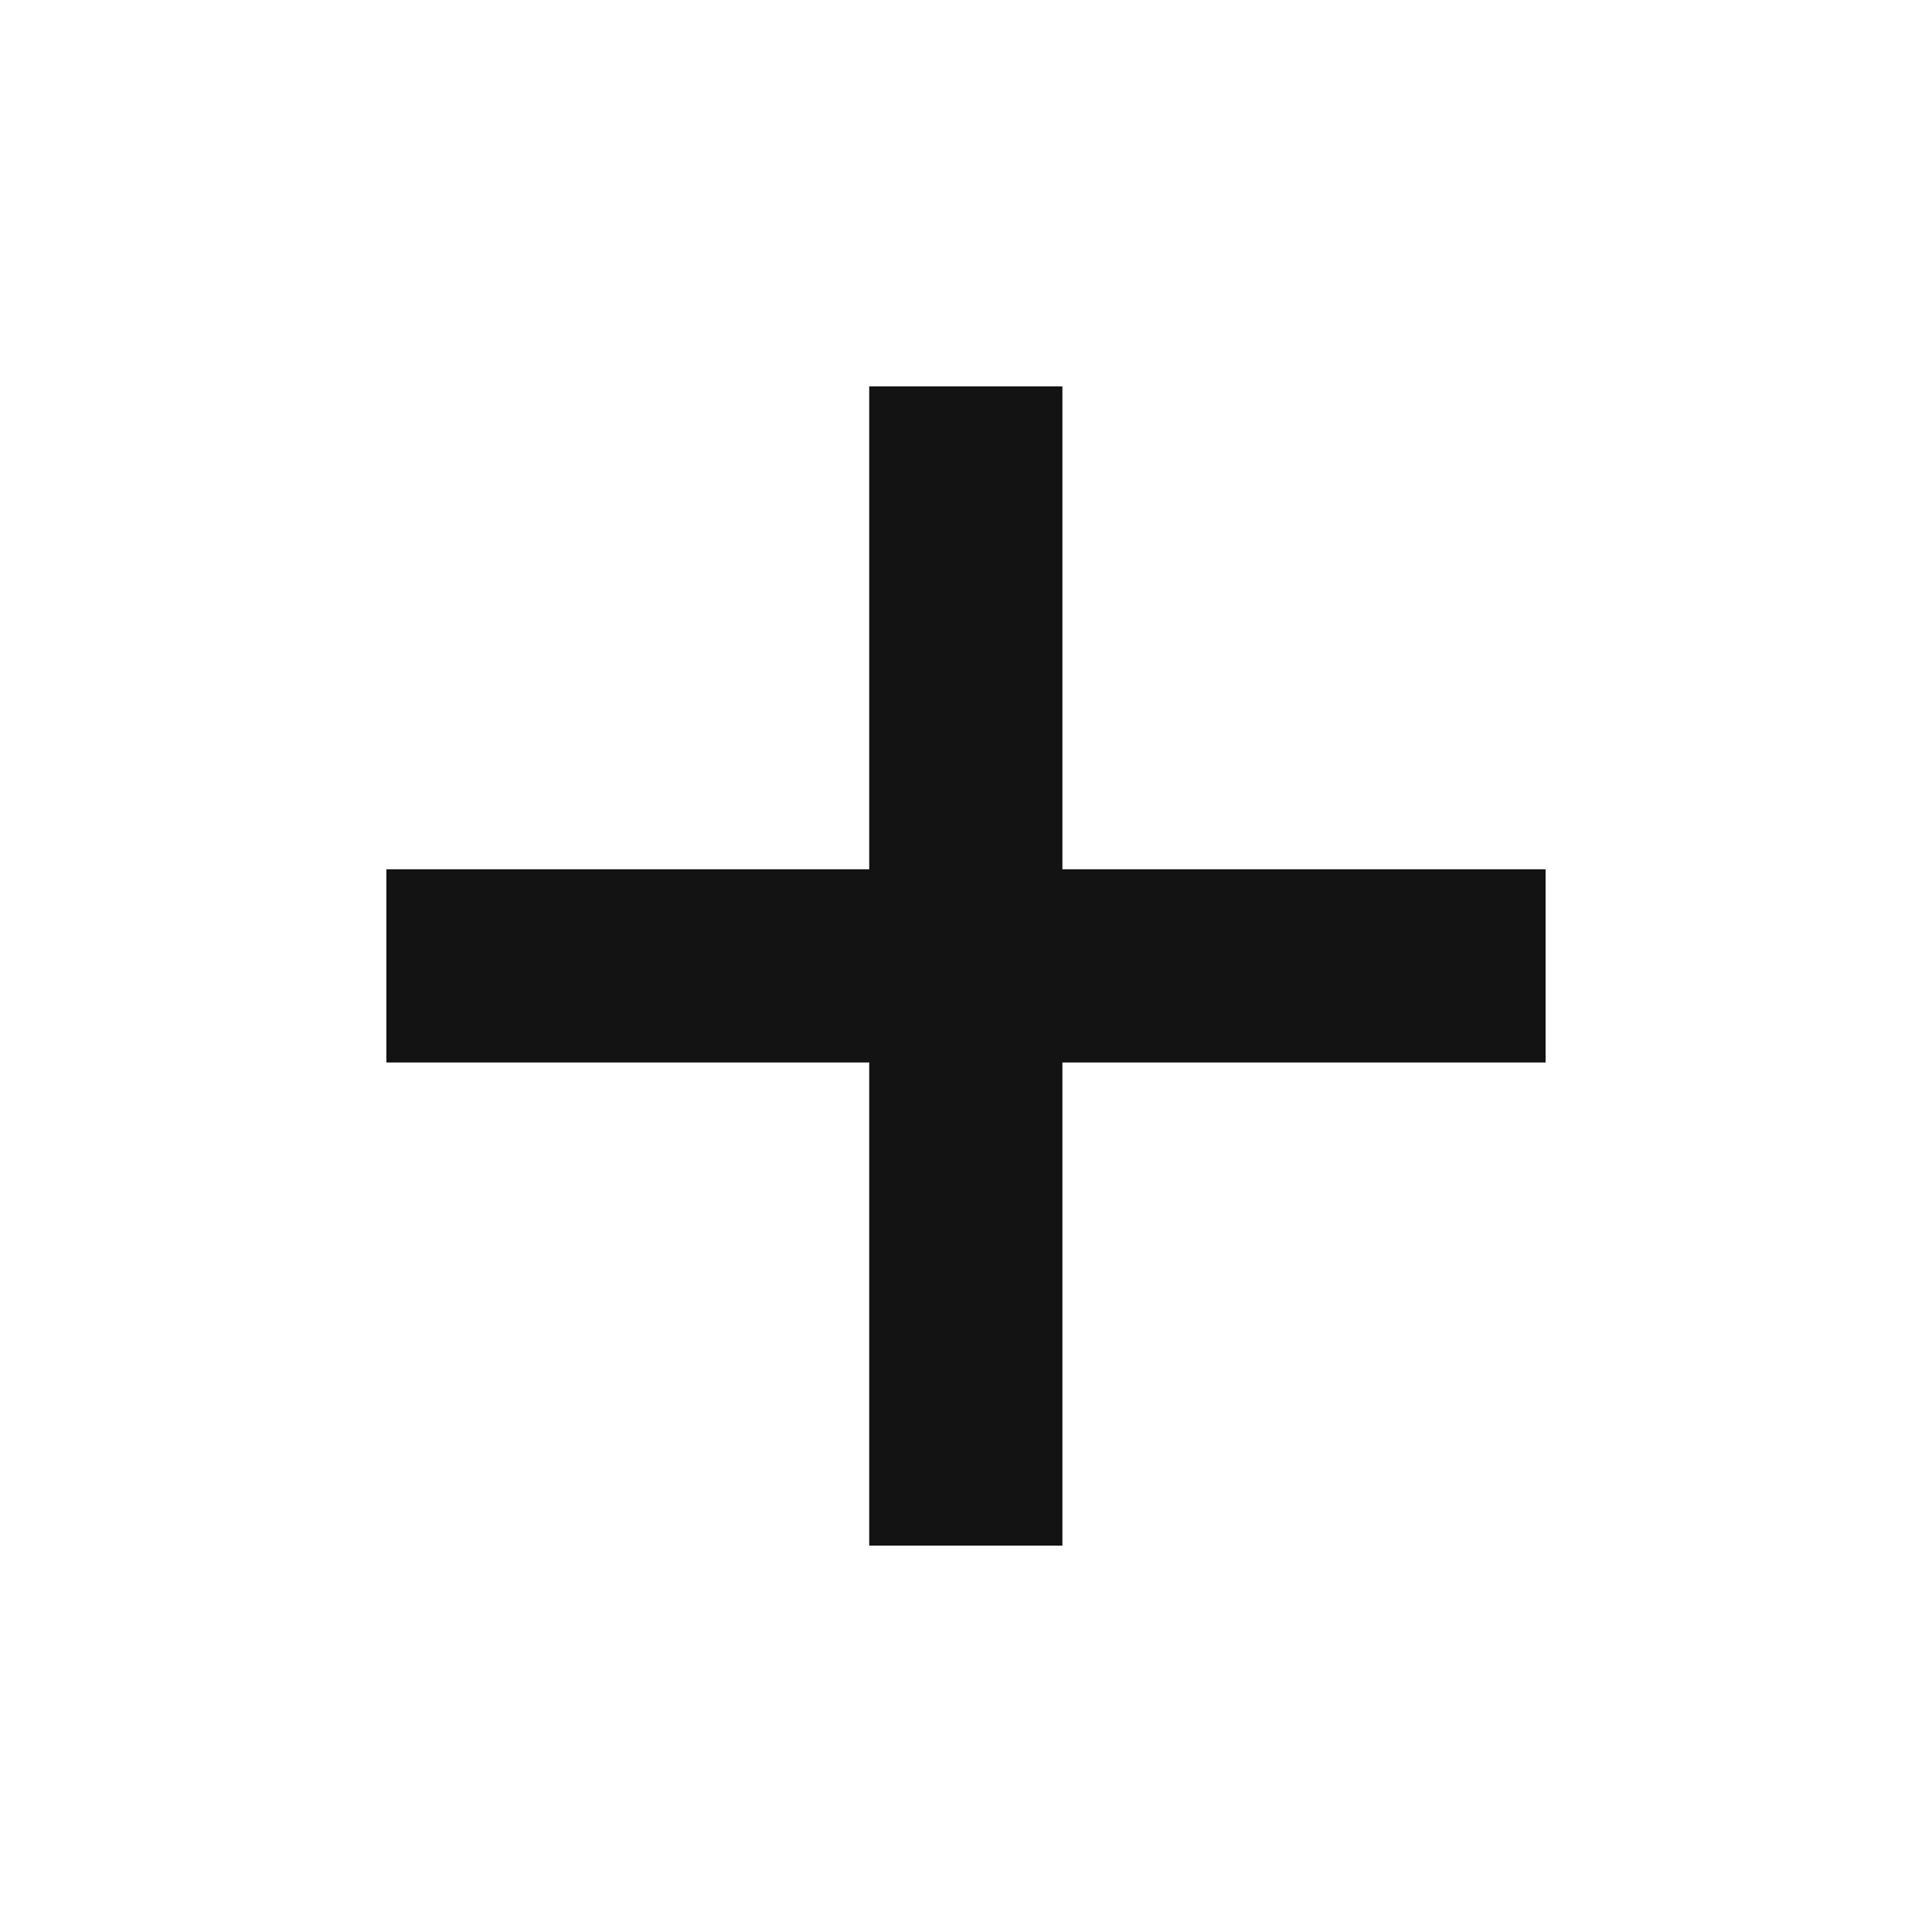
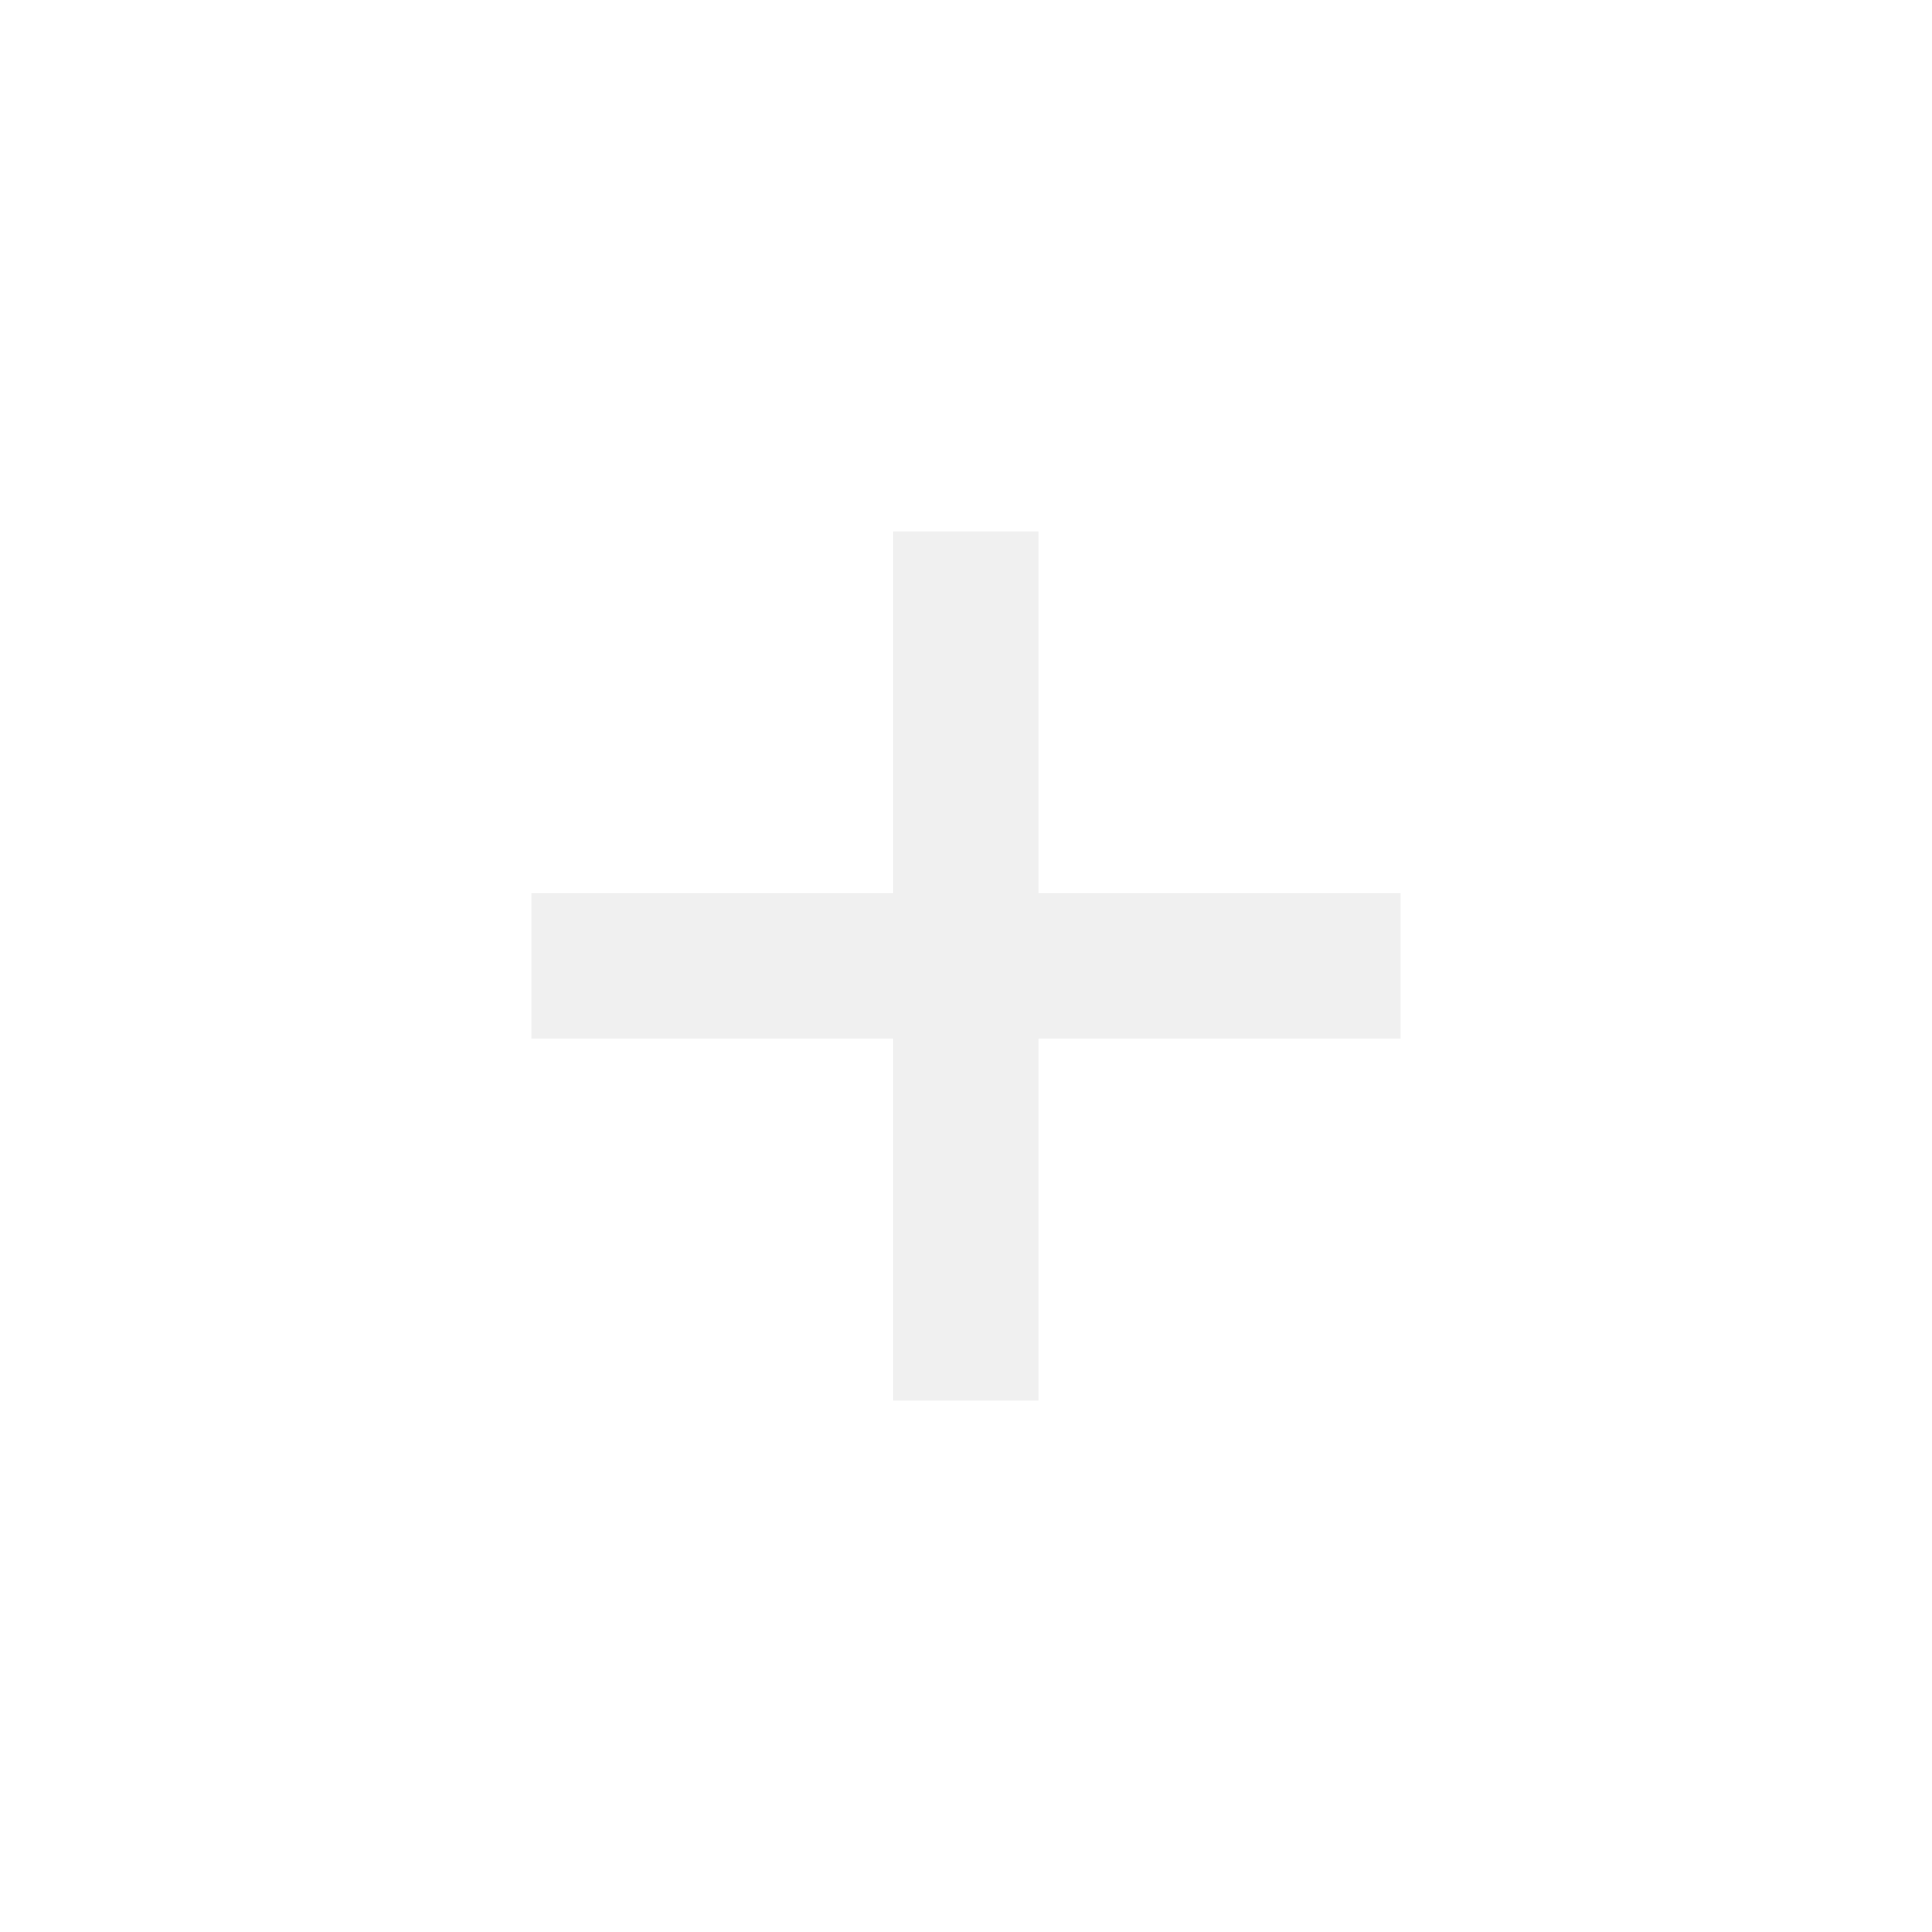
<svg xmlns="http://www.w3.org/2000/svg" width="80" height="80" viewBox="0 0 80 80" fill="none">
-   <path d="M43.992 35.995H64V43.995H43.992V64H35.992V43.995H16V35.995H35.992V16H43.992V35.995Z" fill="#131313" />
+   <path d="M42.994 36.996H58V42.996H42.994V58H36.994V42.996H22V36.996H36.994V22H42.994V36.996Z" fill="#F0F0F0" />
</svg>
